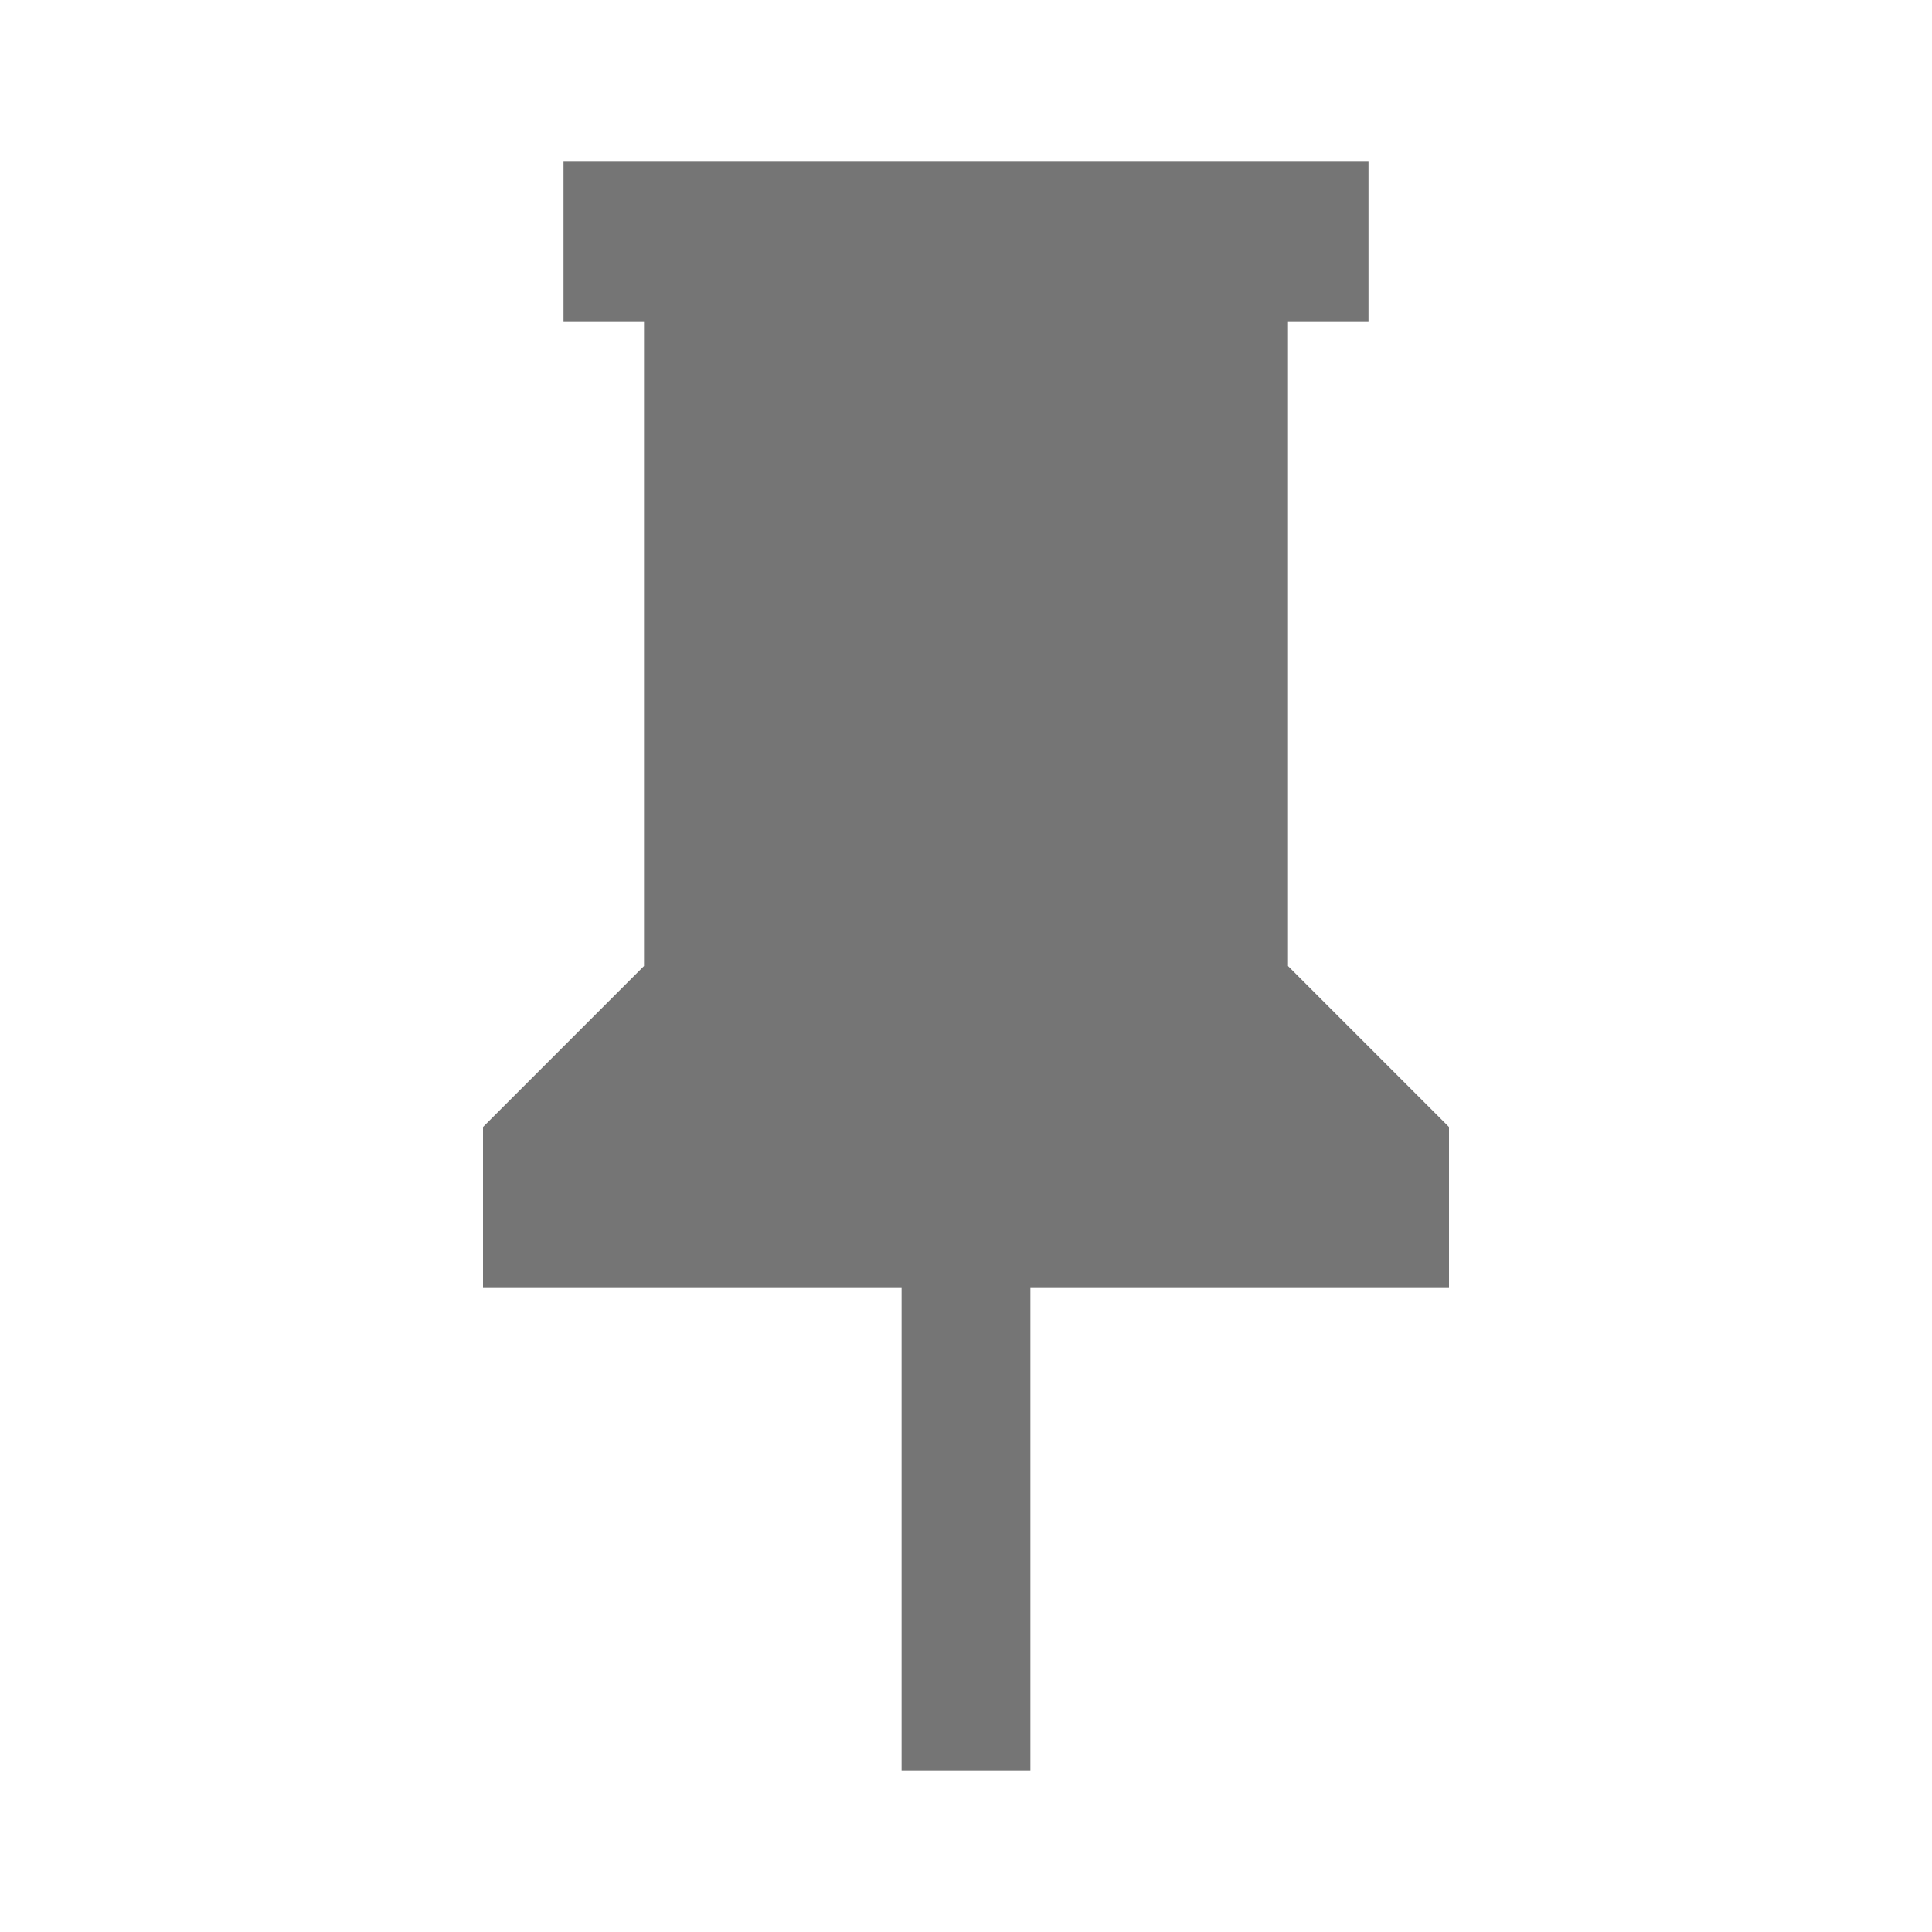
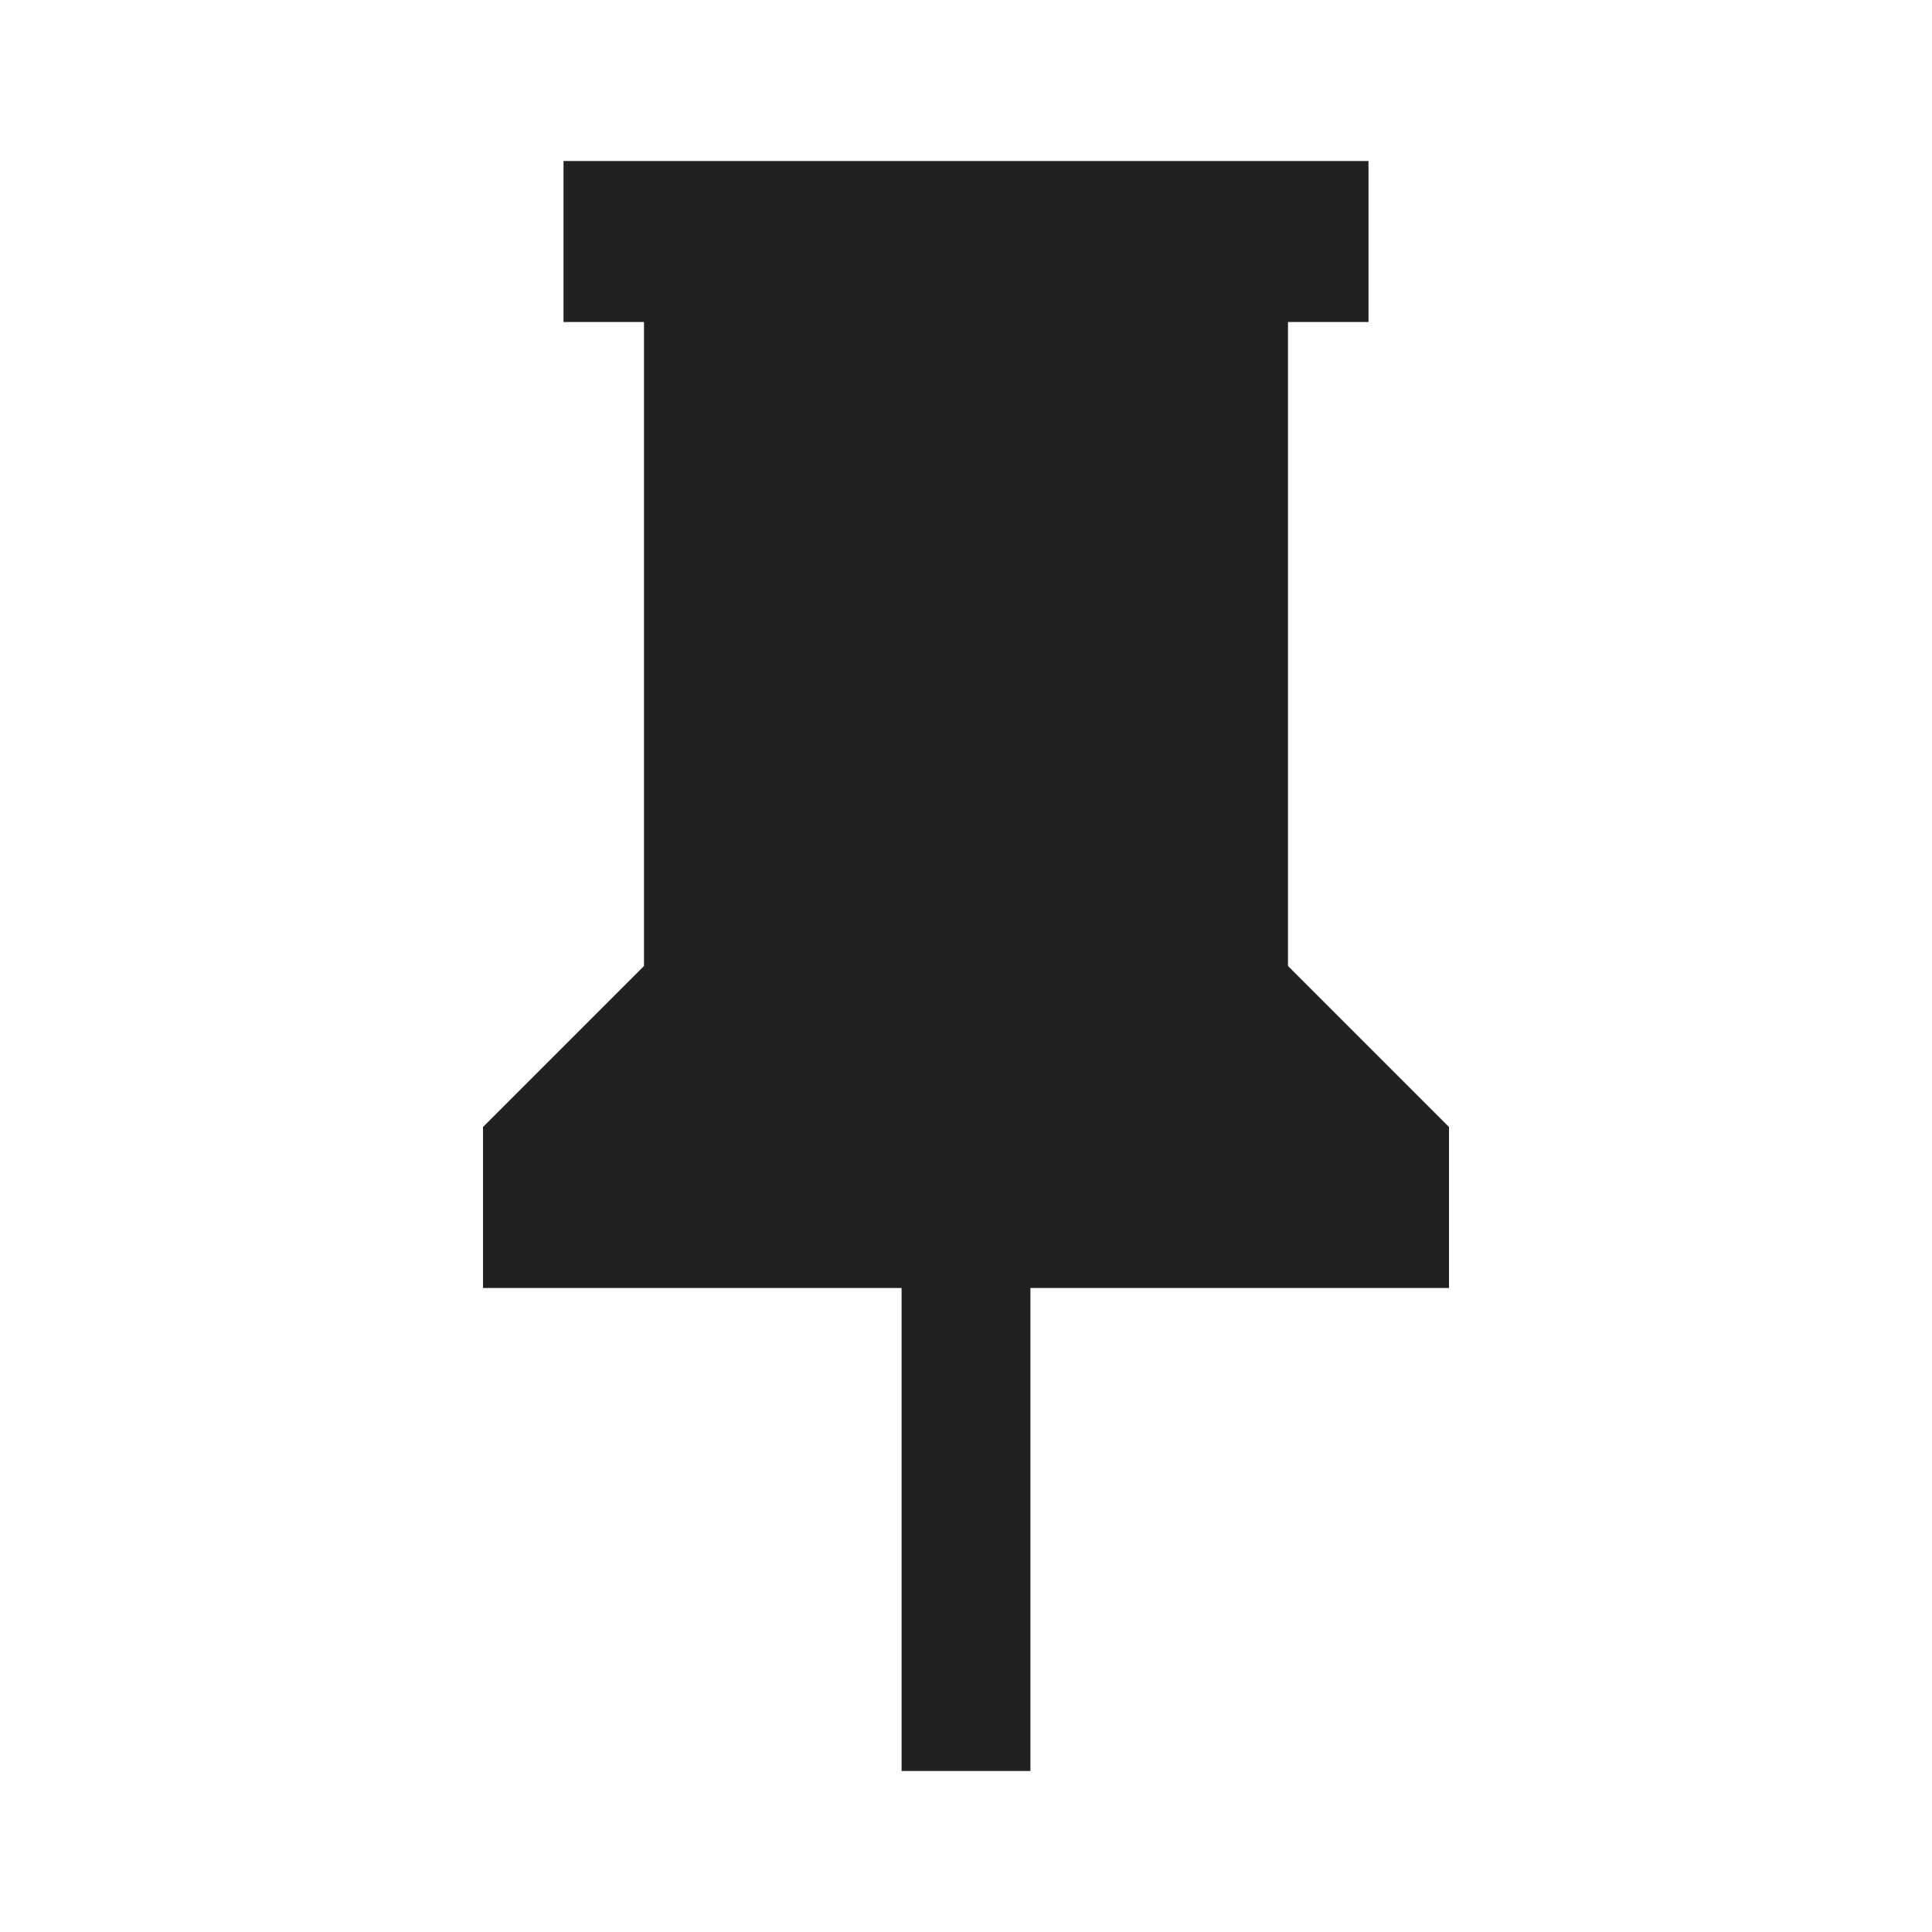
<svg xmlns="http://www.w3.org/2000/svg" height="24" width="24" viewBox="0 0 24 24">
-   <path fill="#000000" fill-opacity="0.54" d="M16,12V4H17V2H7V4H8V12L6,14V16H11.2V22H12.8V16H18V14L16,12Z" />
+   <path fill="#000000" fill-opacity="0.87" d="M16,12V4H17V2H7V4H8V12L6,14V16H11.2V22H12.8V16H18V14L16,12Z" />
</svg>
